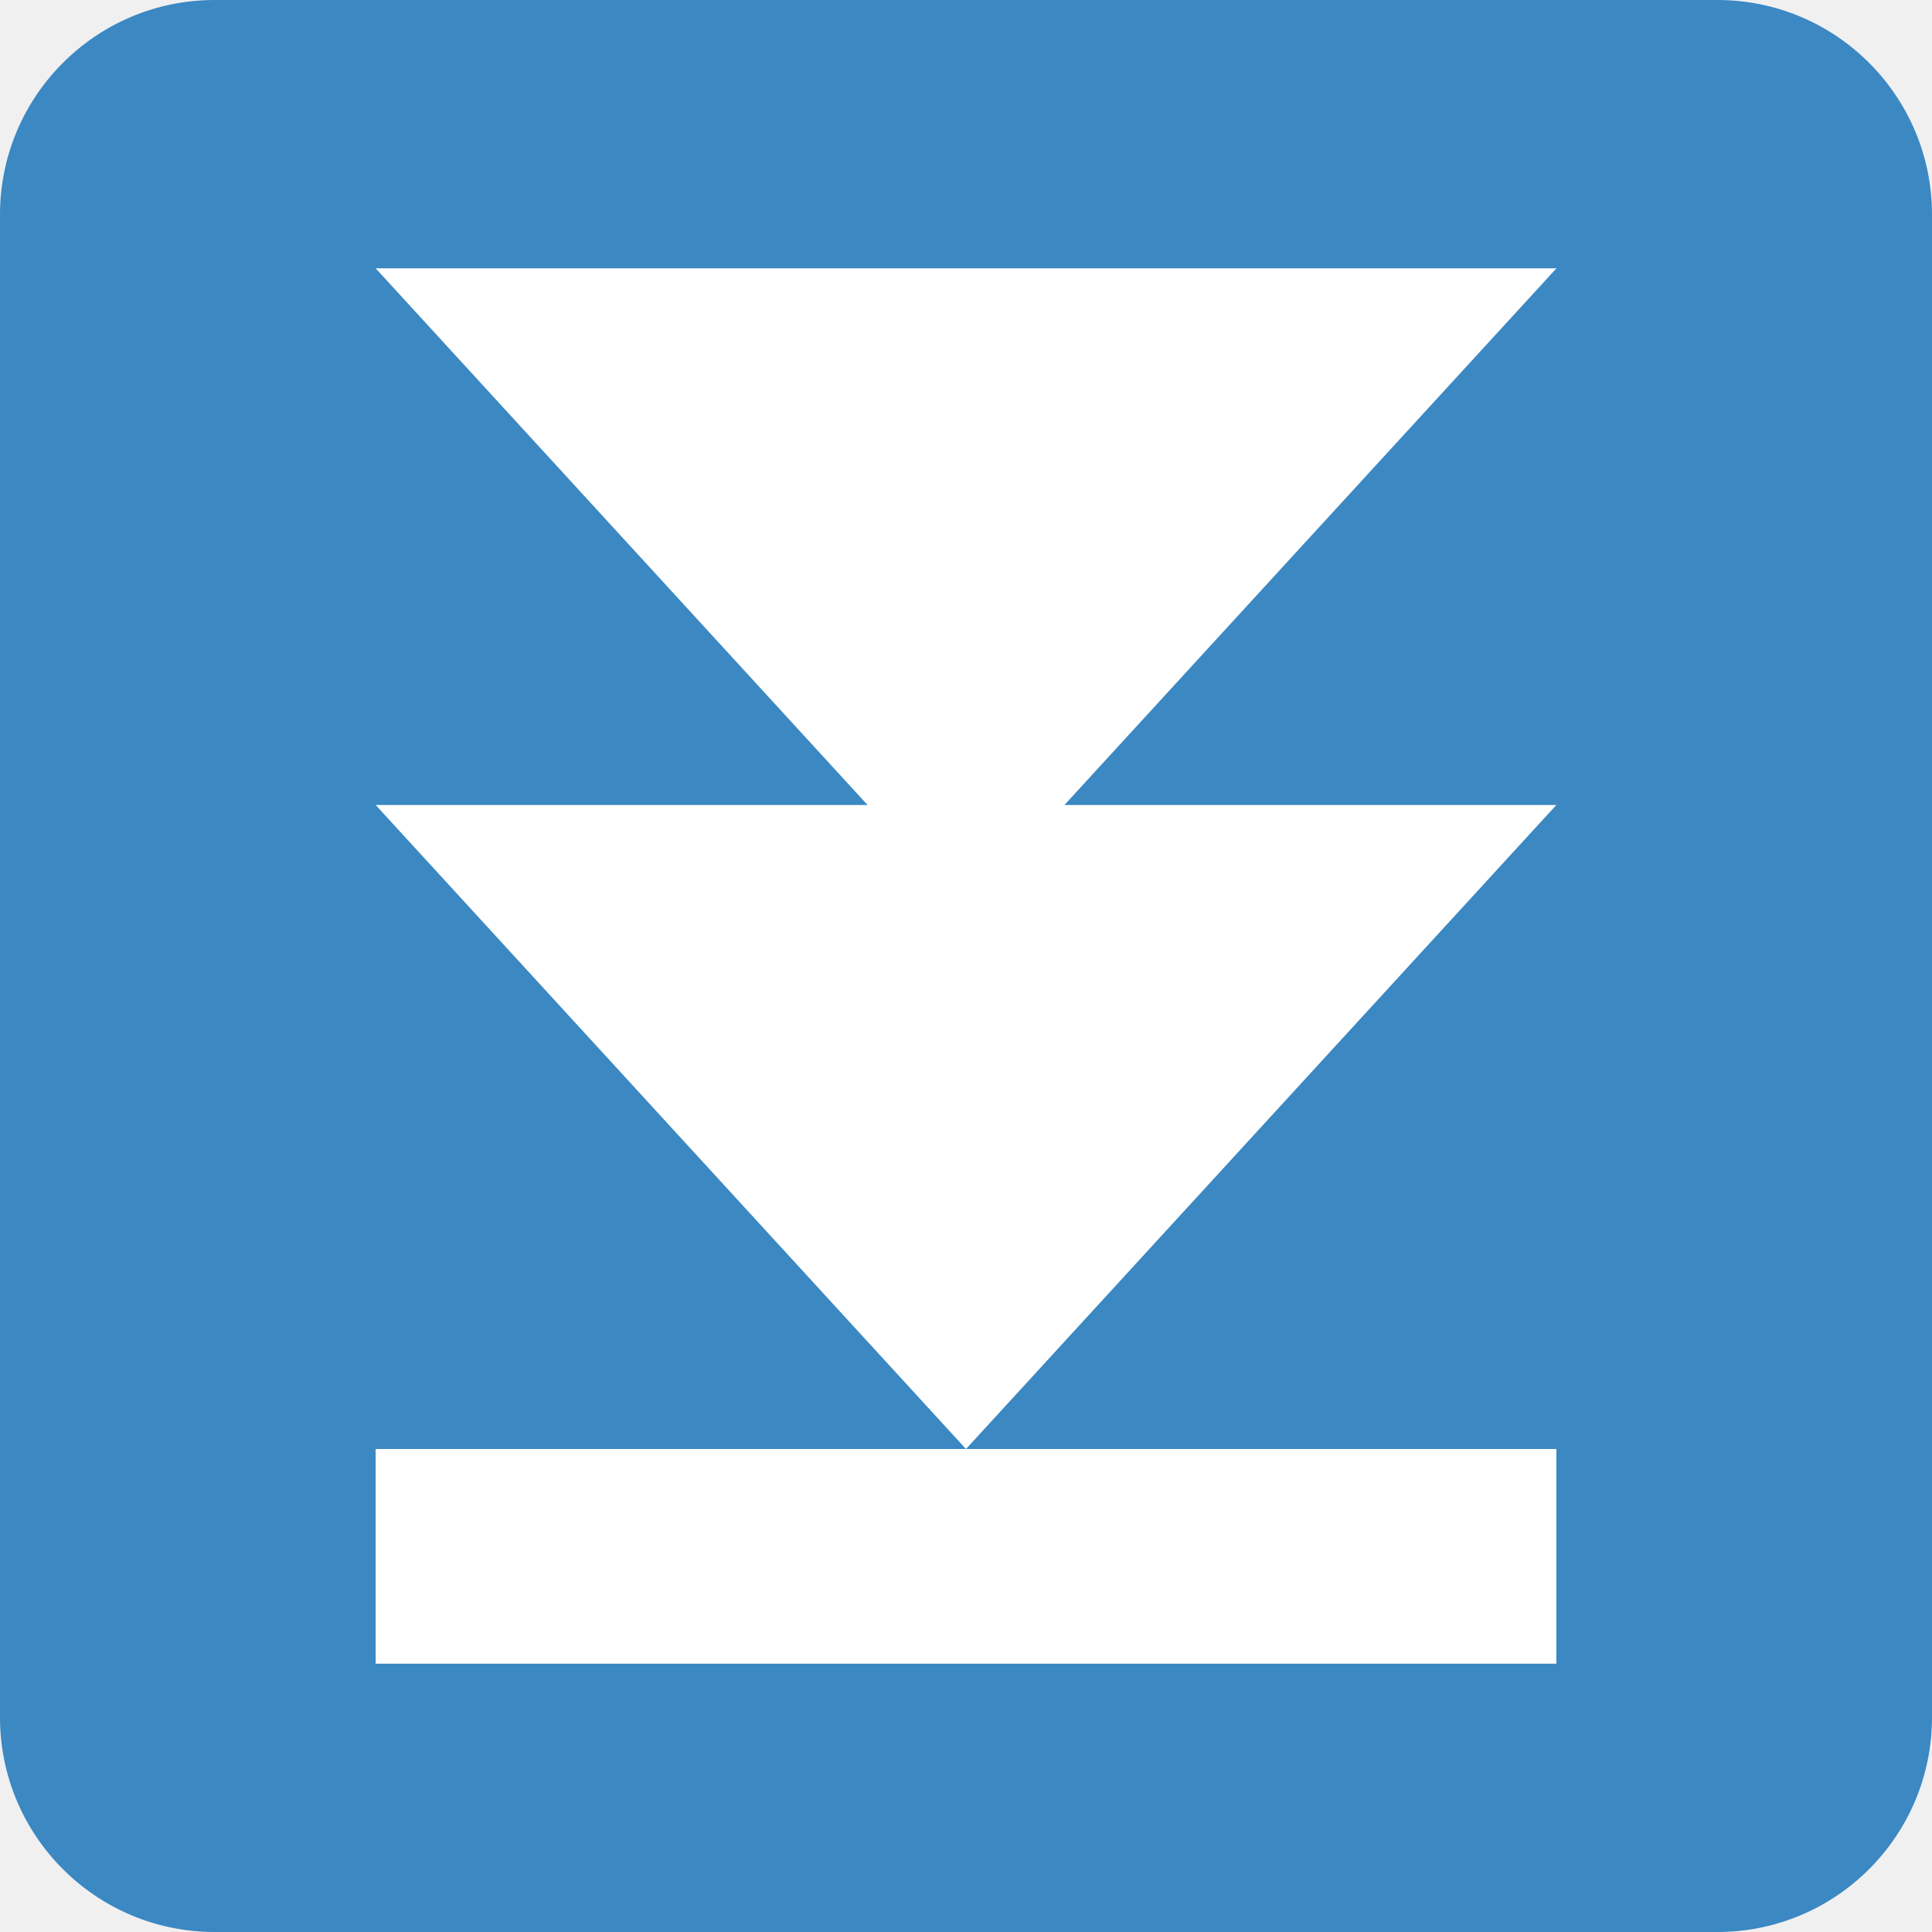
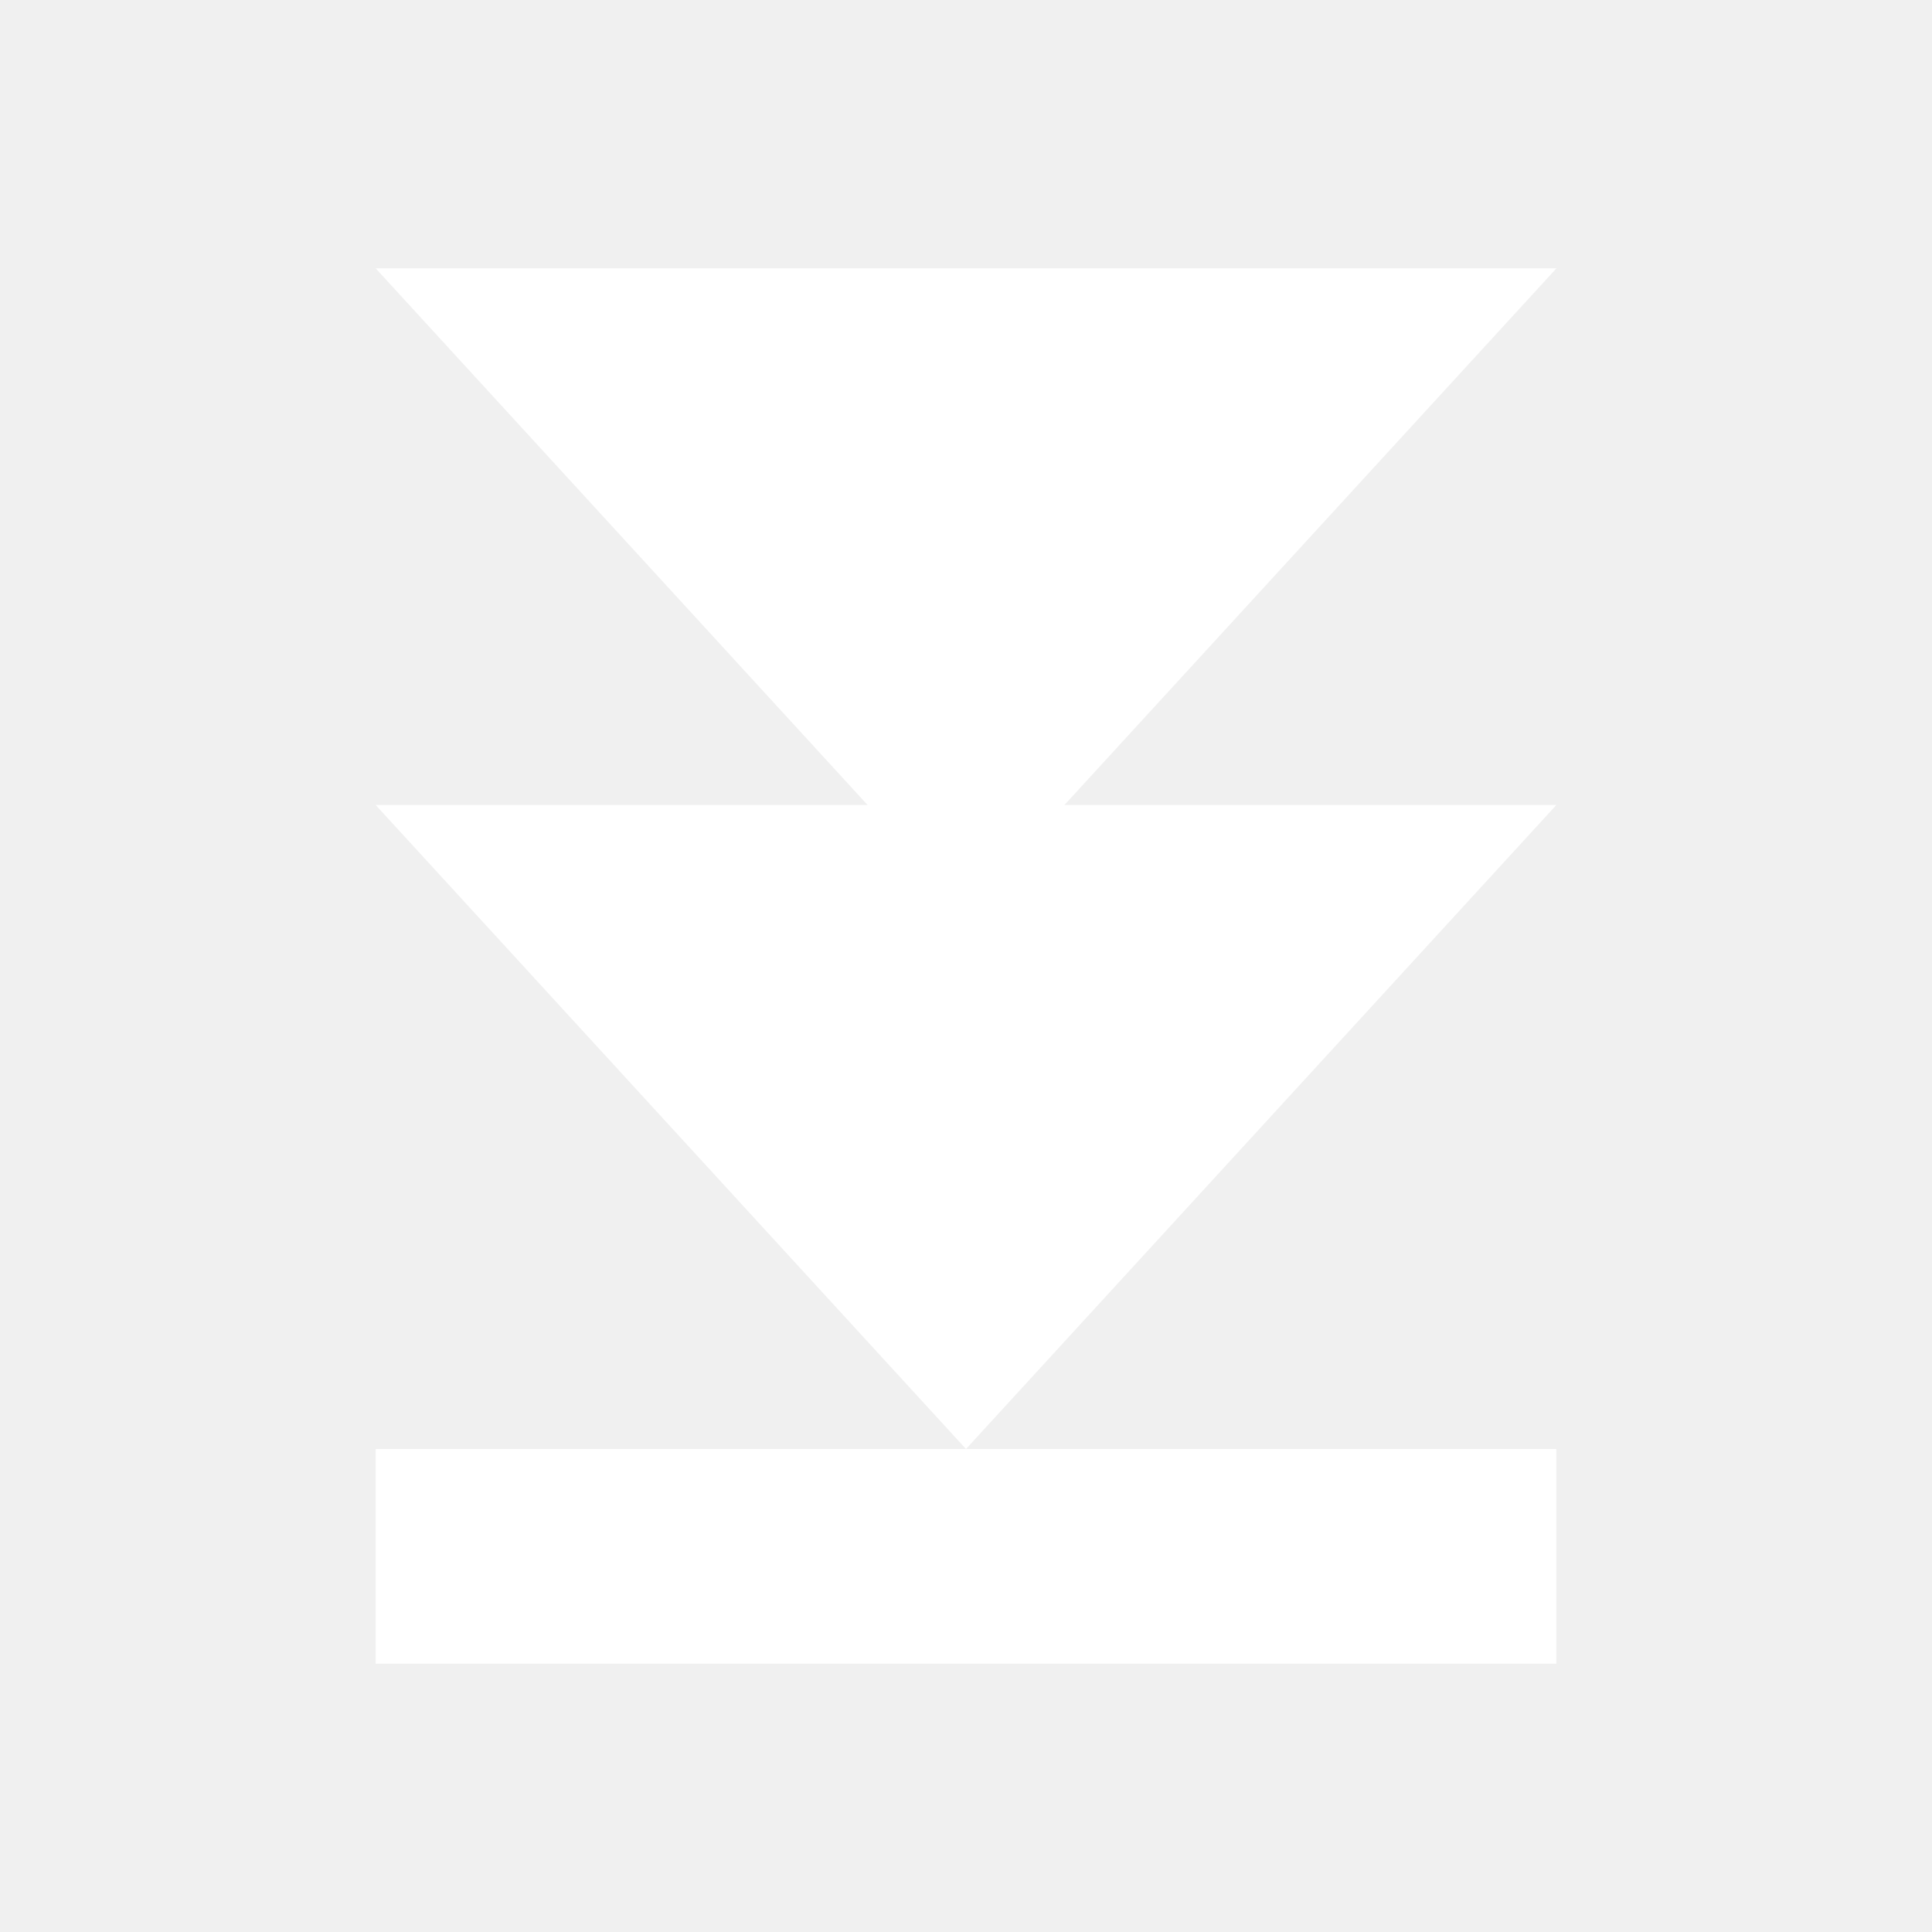
<svg xmlns="http://www.w3.org/2000/svg" viewBox="0 0 45 45">
  <defs>
    <clipPath id="a" clipPathUnits="userSpaceOnUse">
      <path d="M0 36h36V0H0v36z" />
    </clipPath>
  </defs>
  <g clip-path="url(#a)" transform="matrix(1.25 0 0 -1.25 0 45)">
-     <path d="M36 4a4 4 0 00-4-4H4a4 4 0 00-4 4v28a4 4 0 004 4h28a4 4 0 004-4V4z" fill="#3b88c3" />
    <path d="M18 9L7 21h9.166L7 31h22.002l-9.168-10H29zM29 5v4H7V5z" fill="#fff" />
  </g>
</svg>
